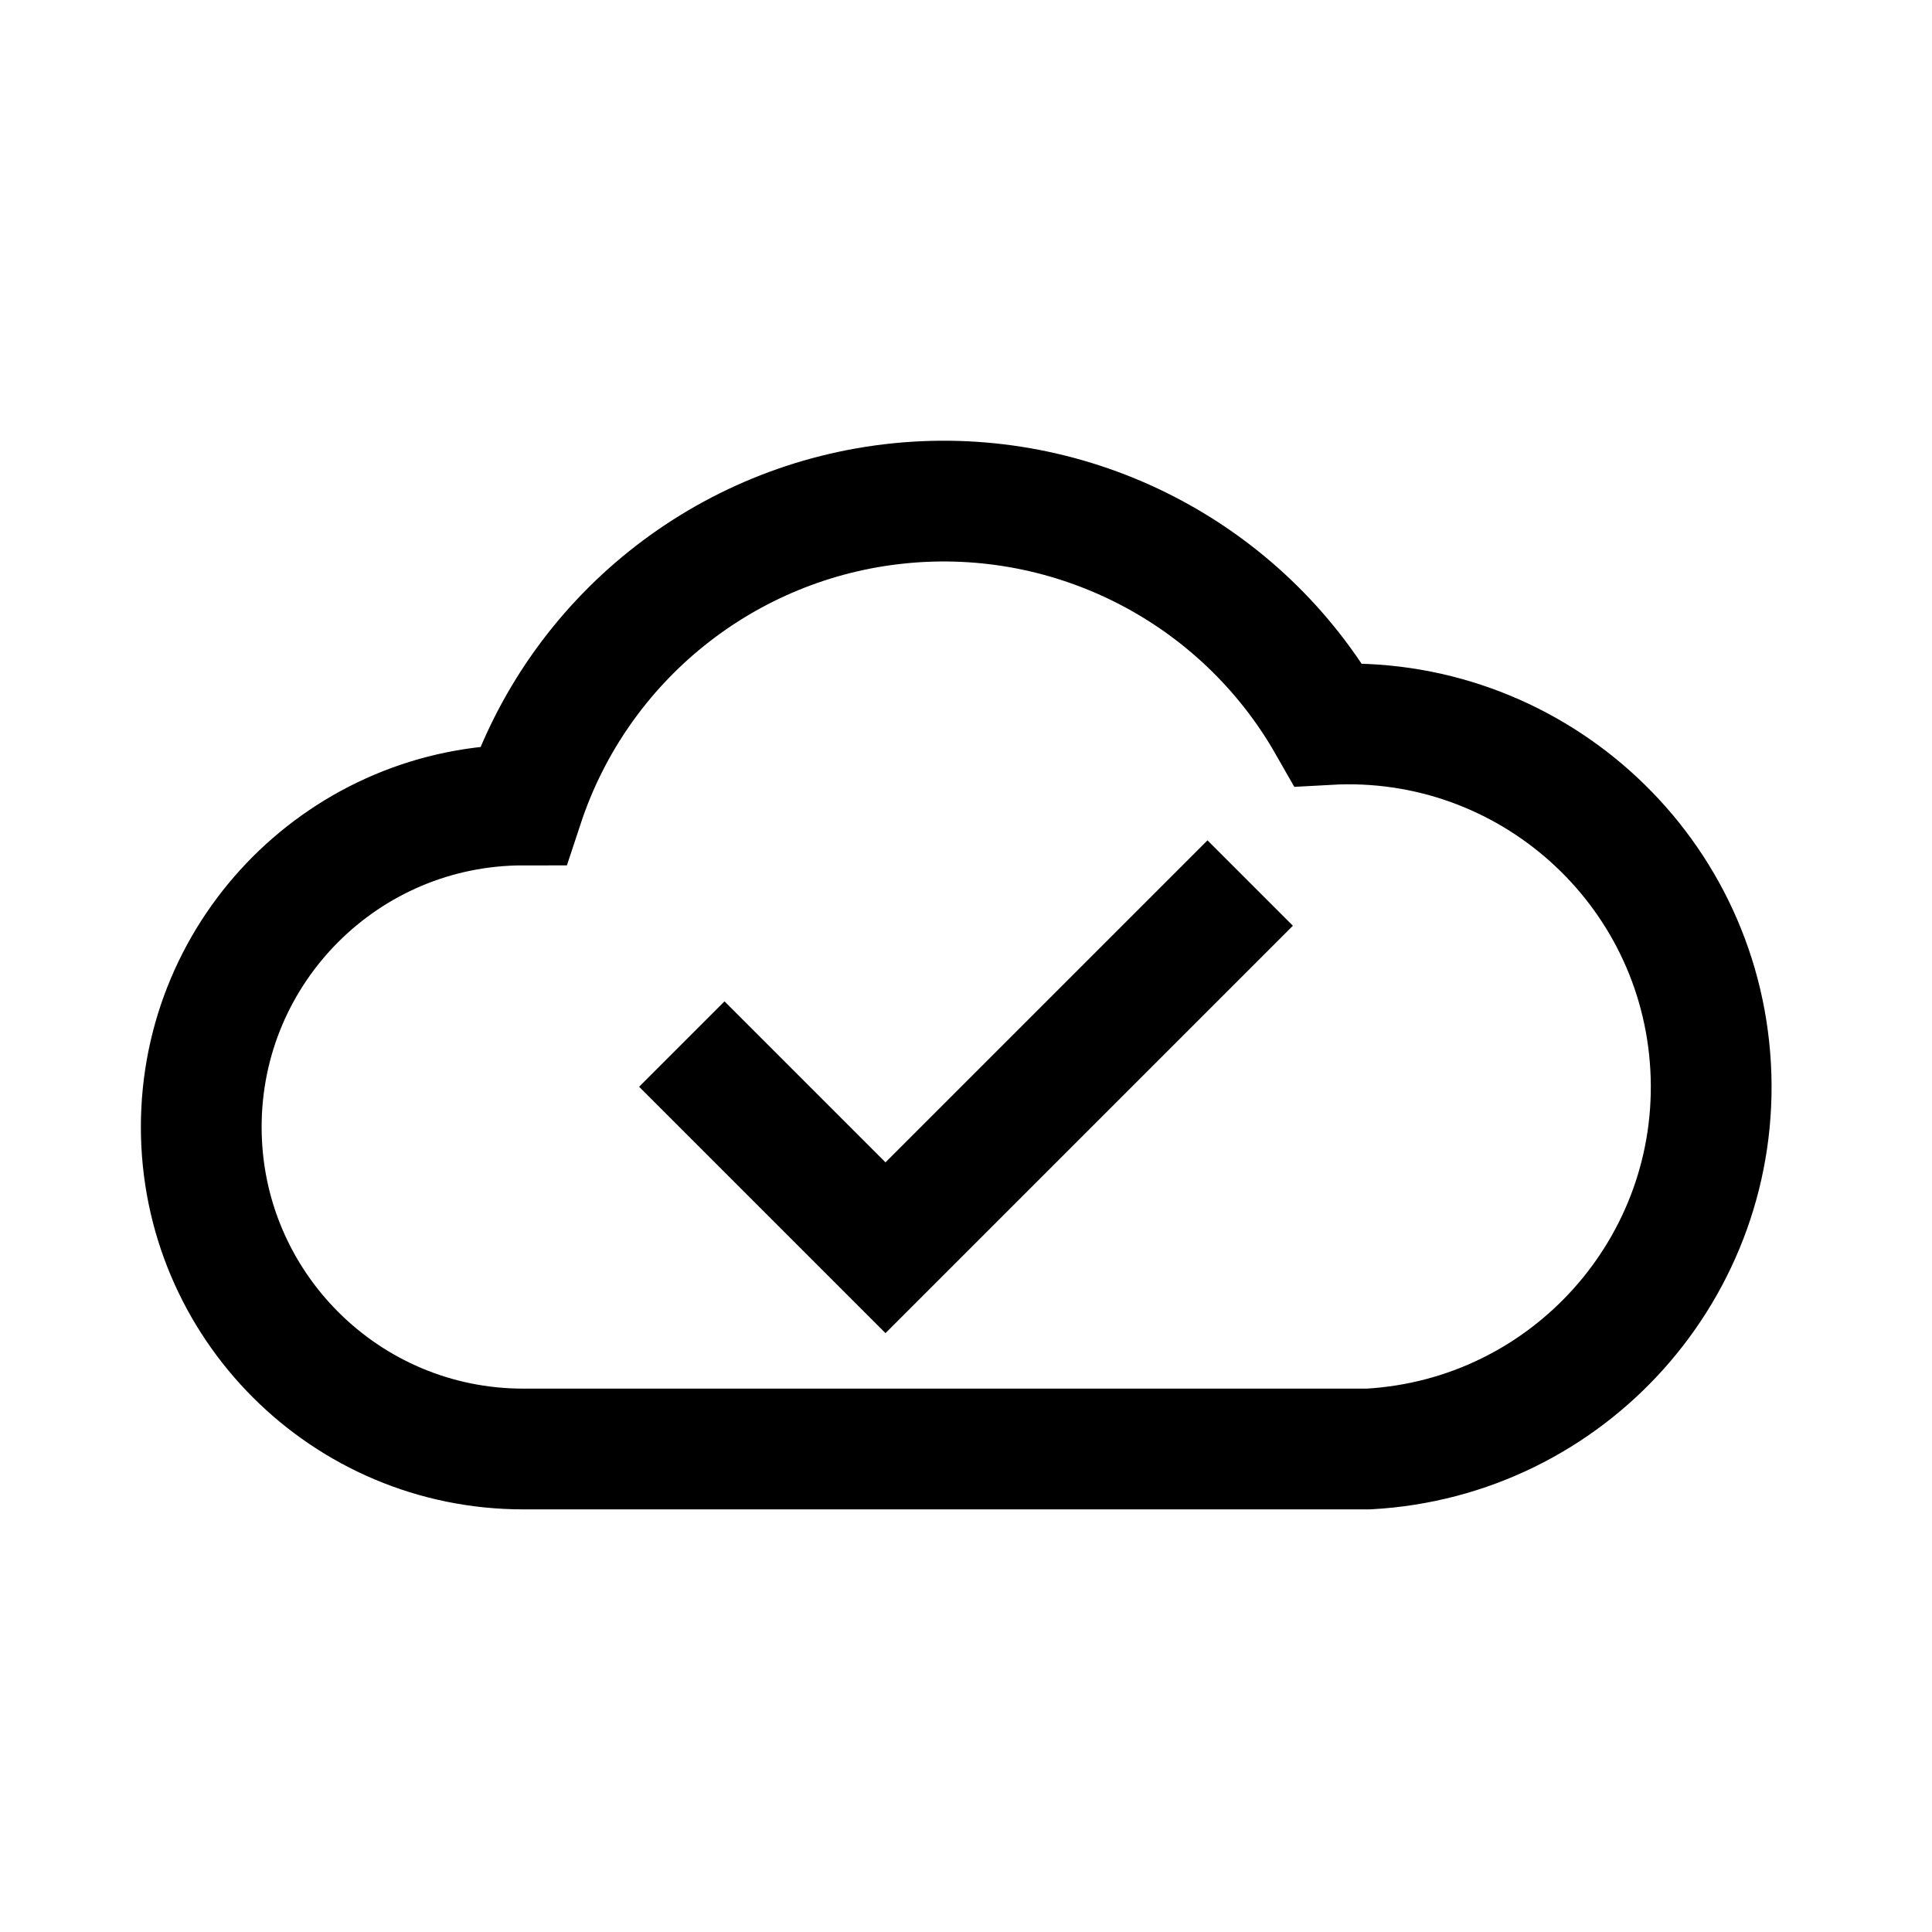
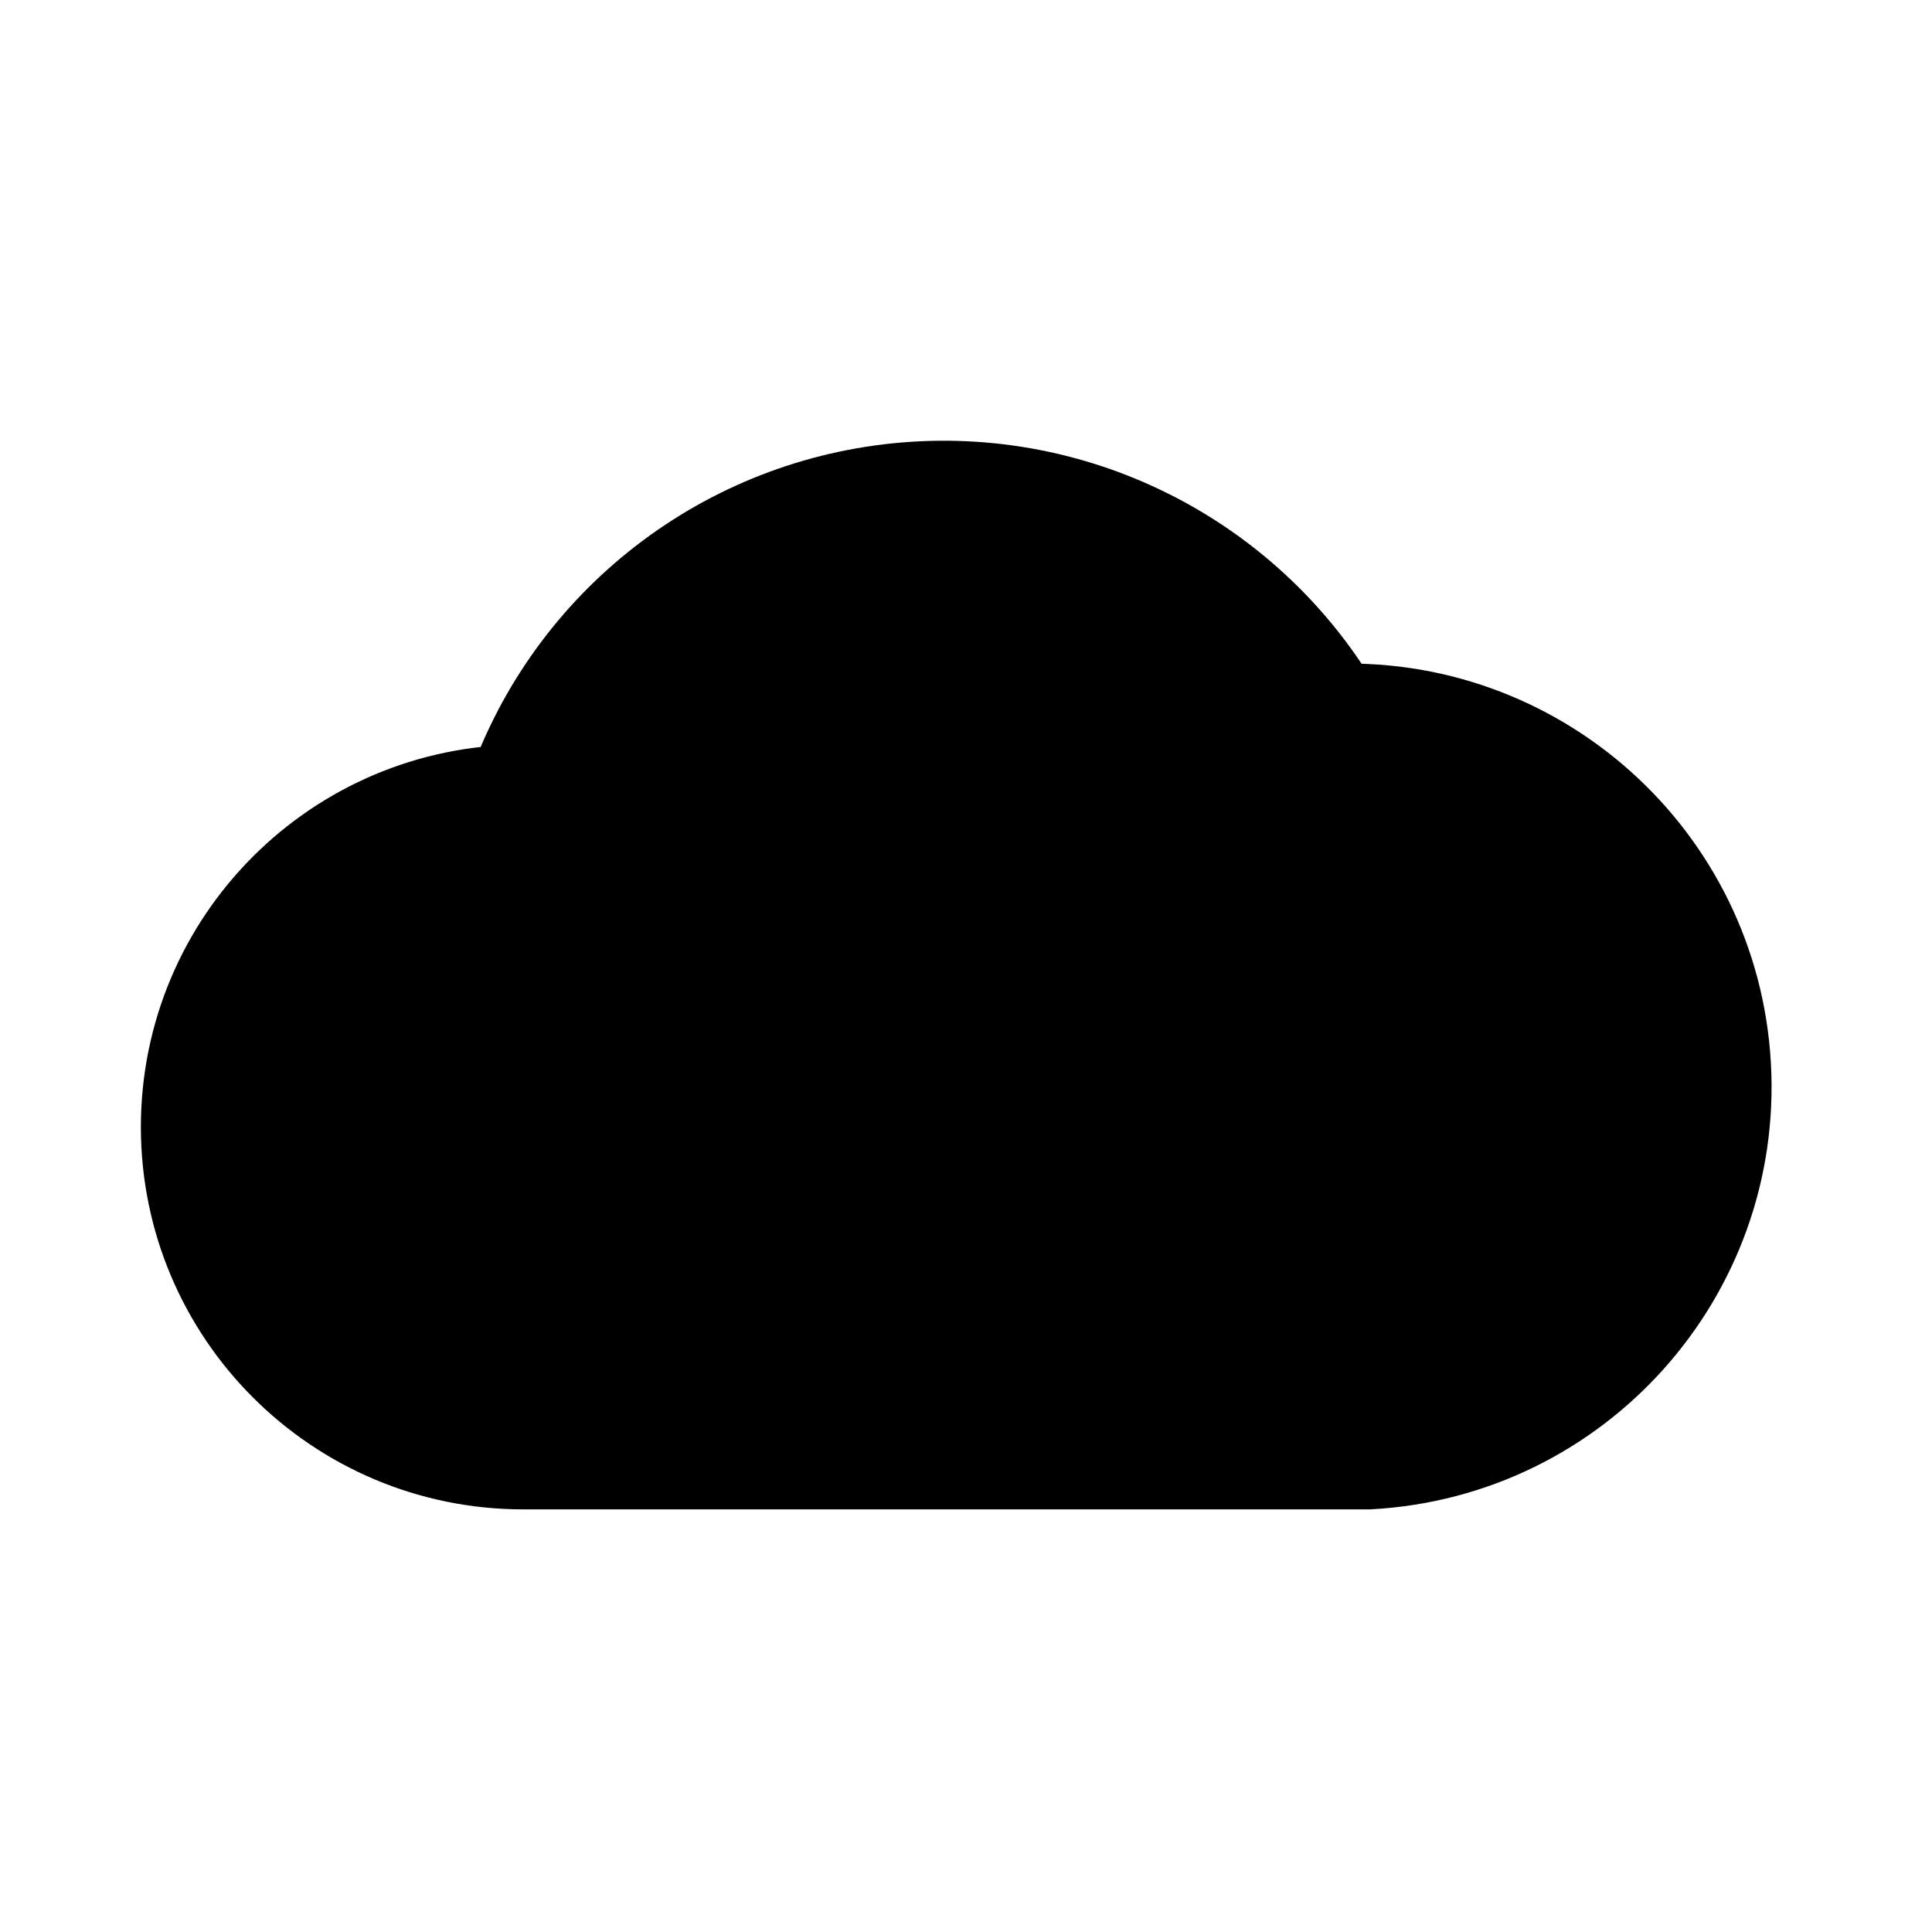
<svg xmlns="http://www.w3.org/2000/svg" viewBox="0 0 24 24" data-sf="cloud.fill" fill="none" stroke="currentColor" stroke-width="1.5" stroke-linecap="square" stroke-linejoin="miter">
-   <path d="M6.5 18 A4 4 0 0 1 6.5 10 A5.5 5.5 0 0 1 16.5 9 A4.5 4.5 0 0 1 17 18 Z" />
-   <path d="M9 13.5 L11 15.5 L15 11.5" />
+   <path fill="currentColor" d="M6.5 18 A4 4 0 0 1 6.5 10 A5.5 5.5 0 0 1 16.5 9 A4.5 4.5 0 0 1 17 18 Z" />
</svg>
